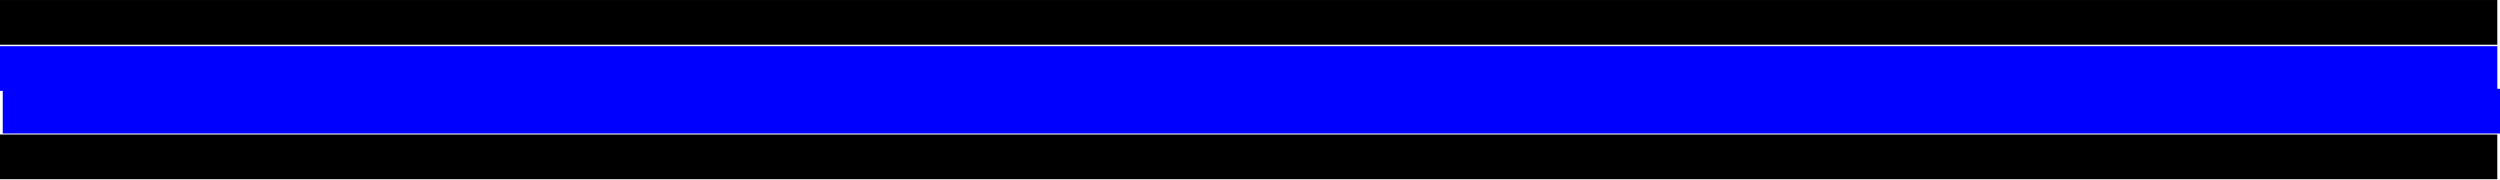
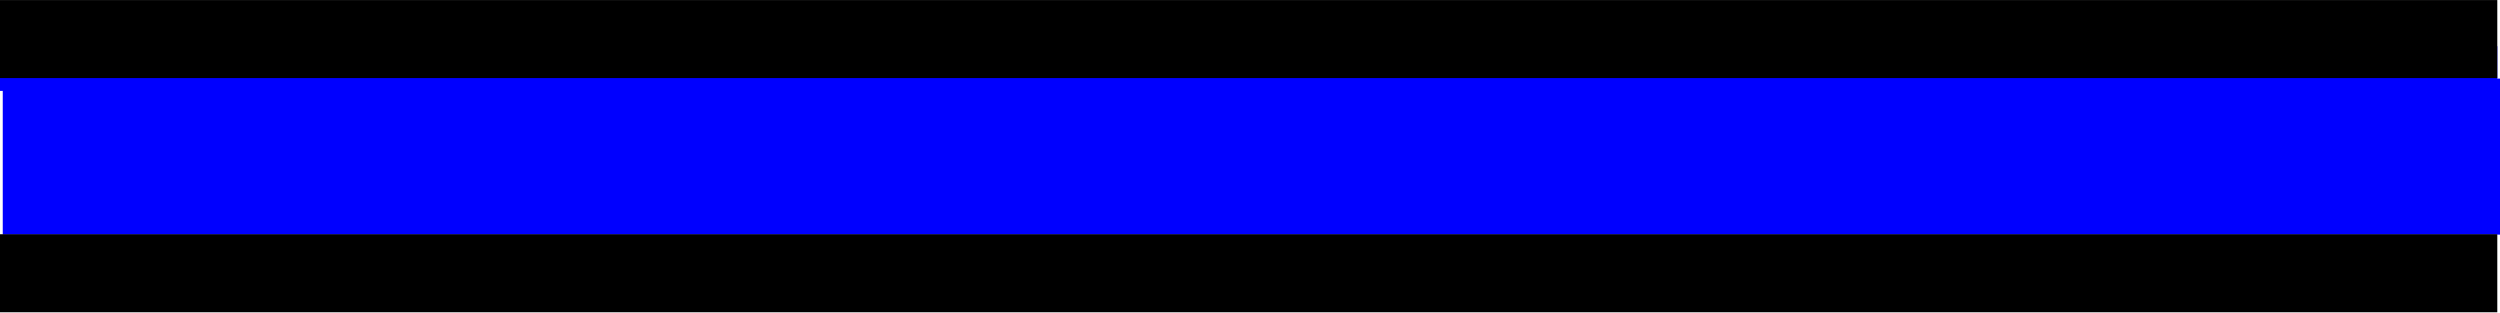
- <svg xmlns="http://www.w3.org/2000/svg" width="16.952mm" height="1.215mm" viewBox="0 0 16.952 1.215" version="1.1" id="svg1">
+ <svg xmlns="http://www.w3.org/2000/svg" width="64.072" height="8.003" viewBox="0 0 16.952 2.117" version="1.1" id="svg1">
  <defs id="defs1" />
  <g id="layer1" transform="translate(-96.53333,-90.47534)">
-     <path style="fill:#b6b6b6;fill-opacity:1;stroke:#0000ff;stroke-width:0.303;stroke-linecap:butt;stroke-linejoin:miter;stroke-dasharray:none;stroke-opacity:1" d="M 96.552,91.229 H 113.486" id="path2" />
+     <path style="fill:#b6b6b6;fill-opacity:1;stroke:#0000ff;stroke-width:1.058;stroke-linecap:butt;stroke-linejoin:miter;stroke-dasharray:none;stroke-opacity:1" d="M 96.552,91.537 H 113.486" id="path2" />
    <path style="fill:#b6b6b6;fill-opacity:1;stroke:#0000ff;stroke-width:0.303;stroke-linecap:butt;stroke-linejoin:miter;stroke-dasharray:none;stroke-opacity:1" d="M 96.533,90.94 H 113.467" id="path2-7" />
-     <path style="fill:#b6b6b6;fill-opacity:1;stroke:#000000;stroke-width:0.303;stroke-linecap:butt;stroke-linejoin:miter;stroke-dasharray:none;stroke-opacity:1" d="M 96.533,90.627 H 113.467" id="path2-5" />
-     <path style="fill:#b6b6b6;fill-opacity:1;stroke:#000000;stroke-width:0.303;stroke-linecap:butt;stroke-linejoin:miter;stroke-dasharray:none;stroke-opacity:1" d="M 96.533,91.539 H 113.467" id="path2-5-2" />
+     <path style="fill:#b6b6b6;fill-opacity:1;stroke:#000000;stroke-width:0.529;stroke-linecap:butt;stroke-linejoin:miter;stroke-dasharray:none;stroke-opacity:1" d="M 96.533,90.74 H 113.467" id="path2-5" />
+     <path style="fill:#b6b6b6;fill-opacity:1;stroke:#000000;stroke-width:0.529;stroke-linecap:butt;stroke-linejoin:miter;stroke-dasharray:none;stroke-opacity:1" d="M 96.533,92.328 H 113.467" id="path2-5-2" />
  </g>
</svg>
